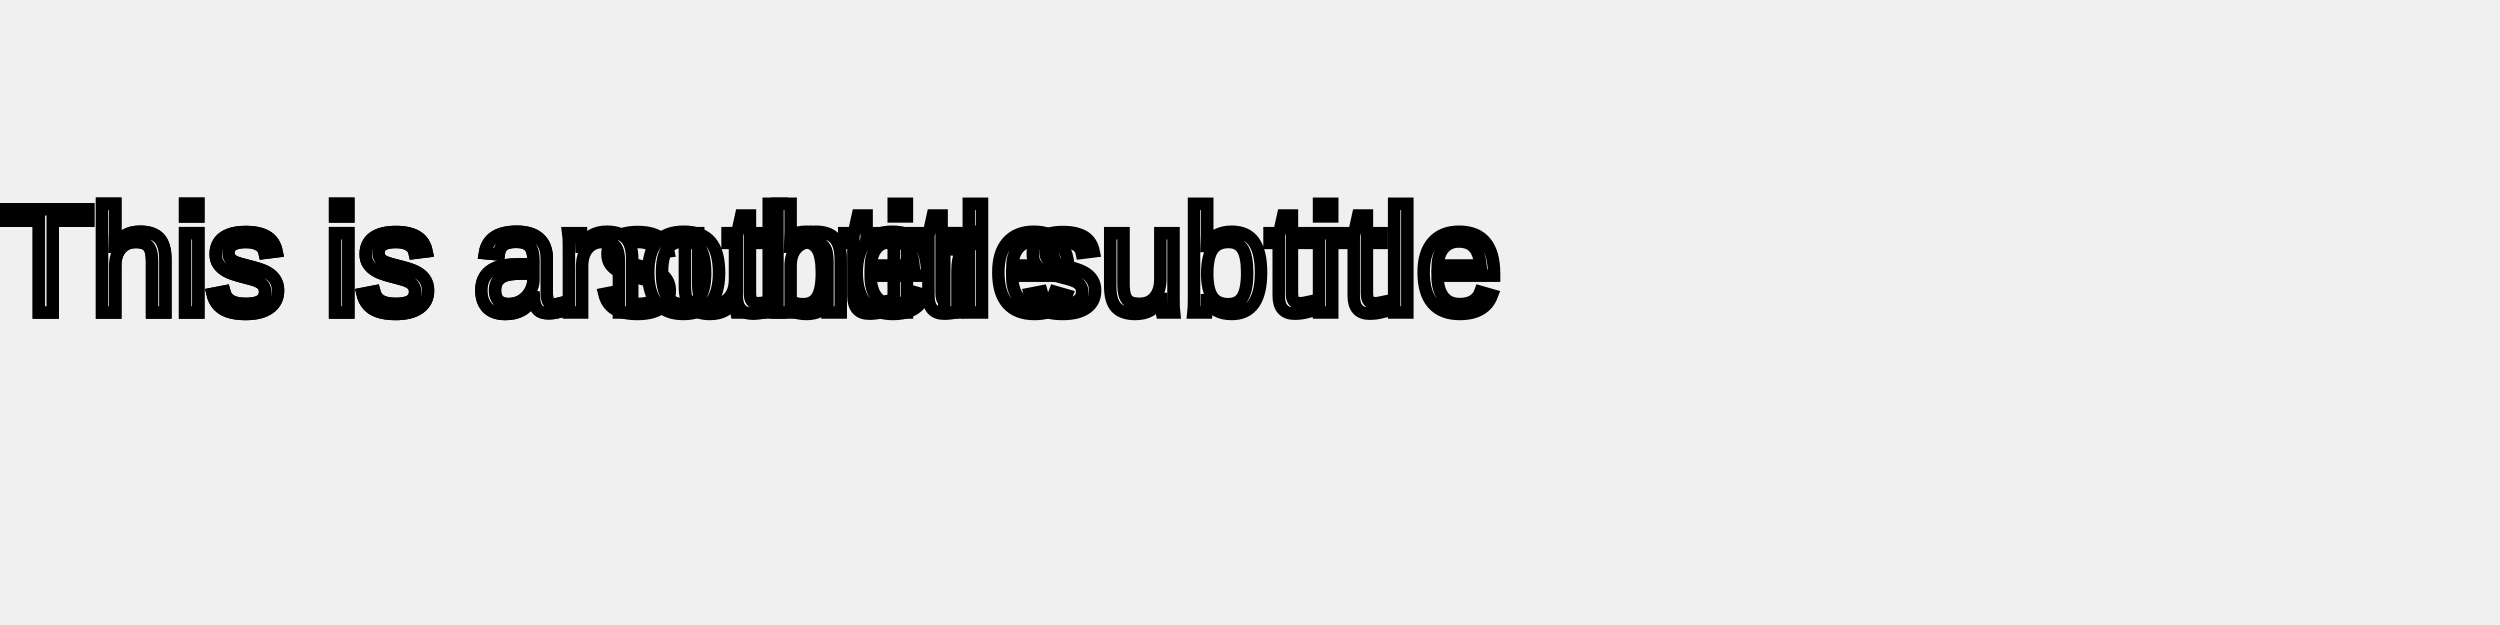
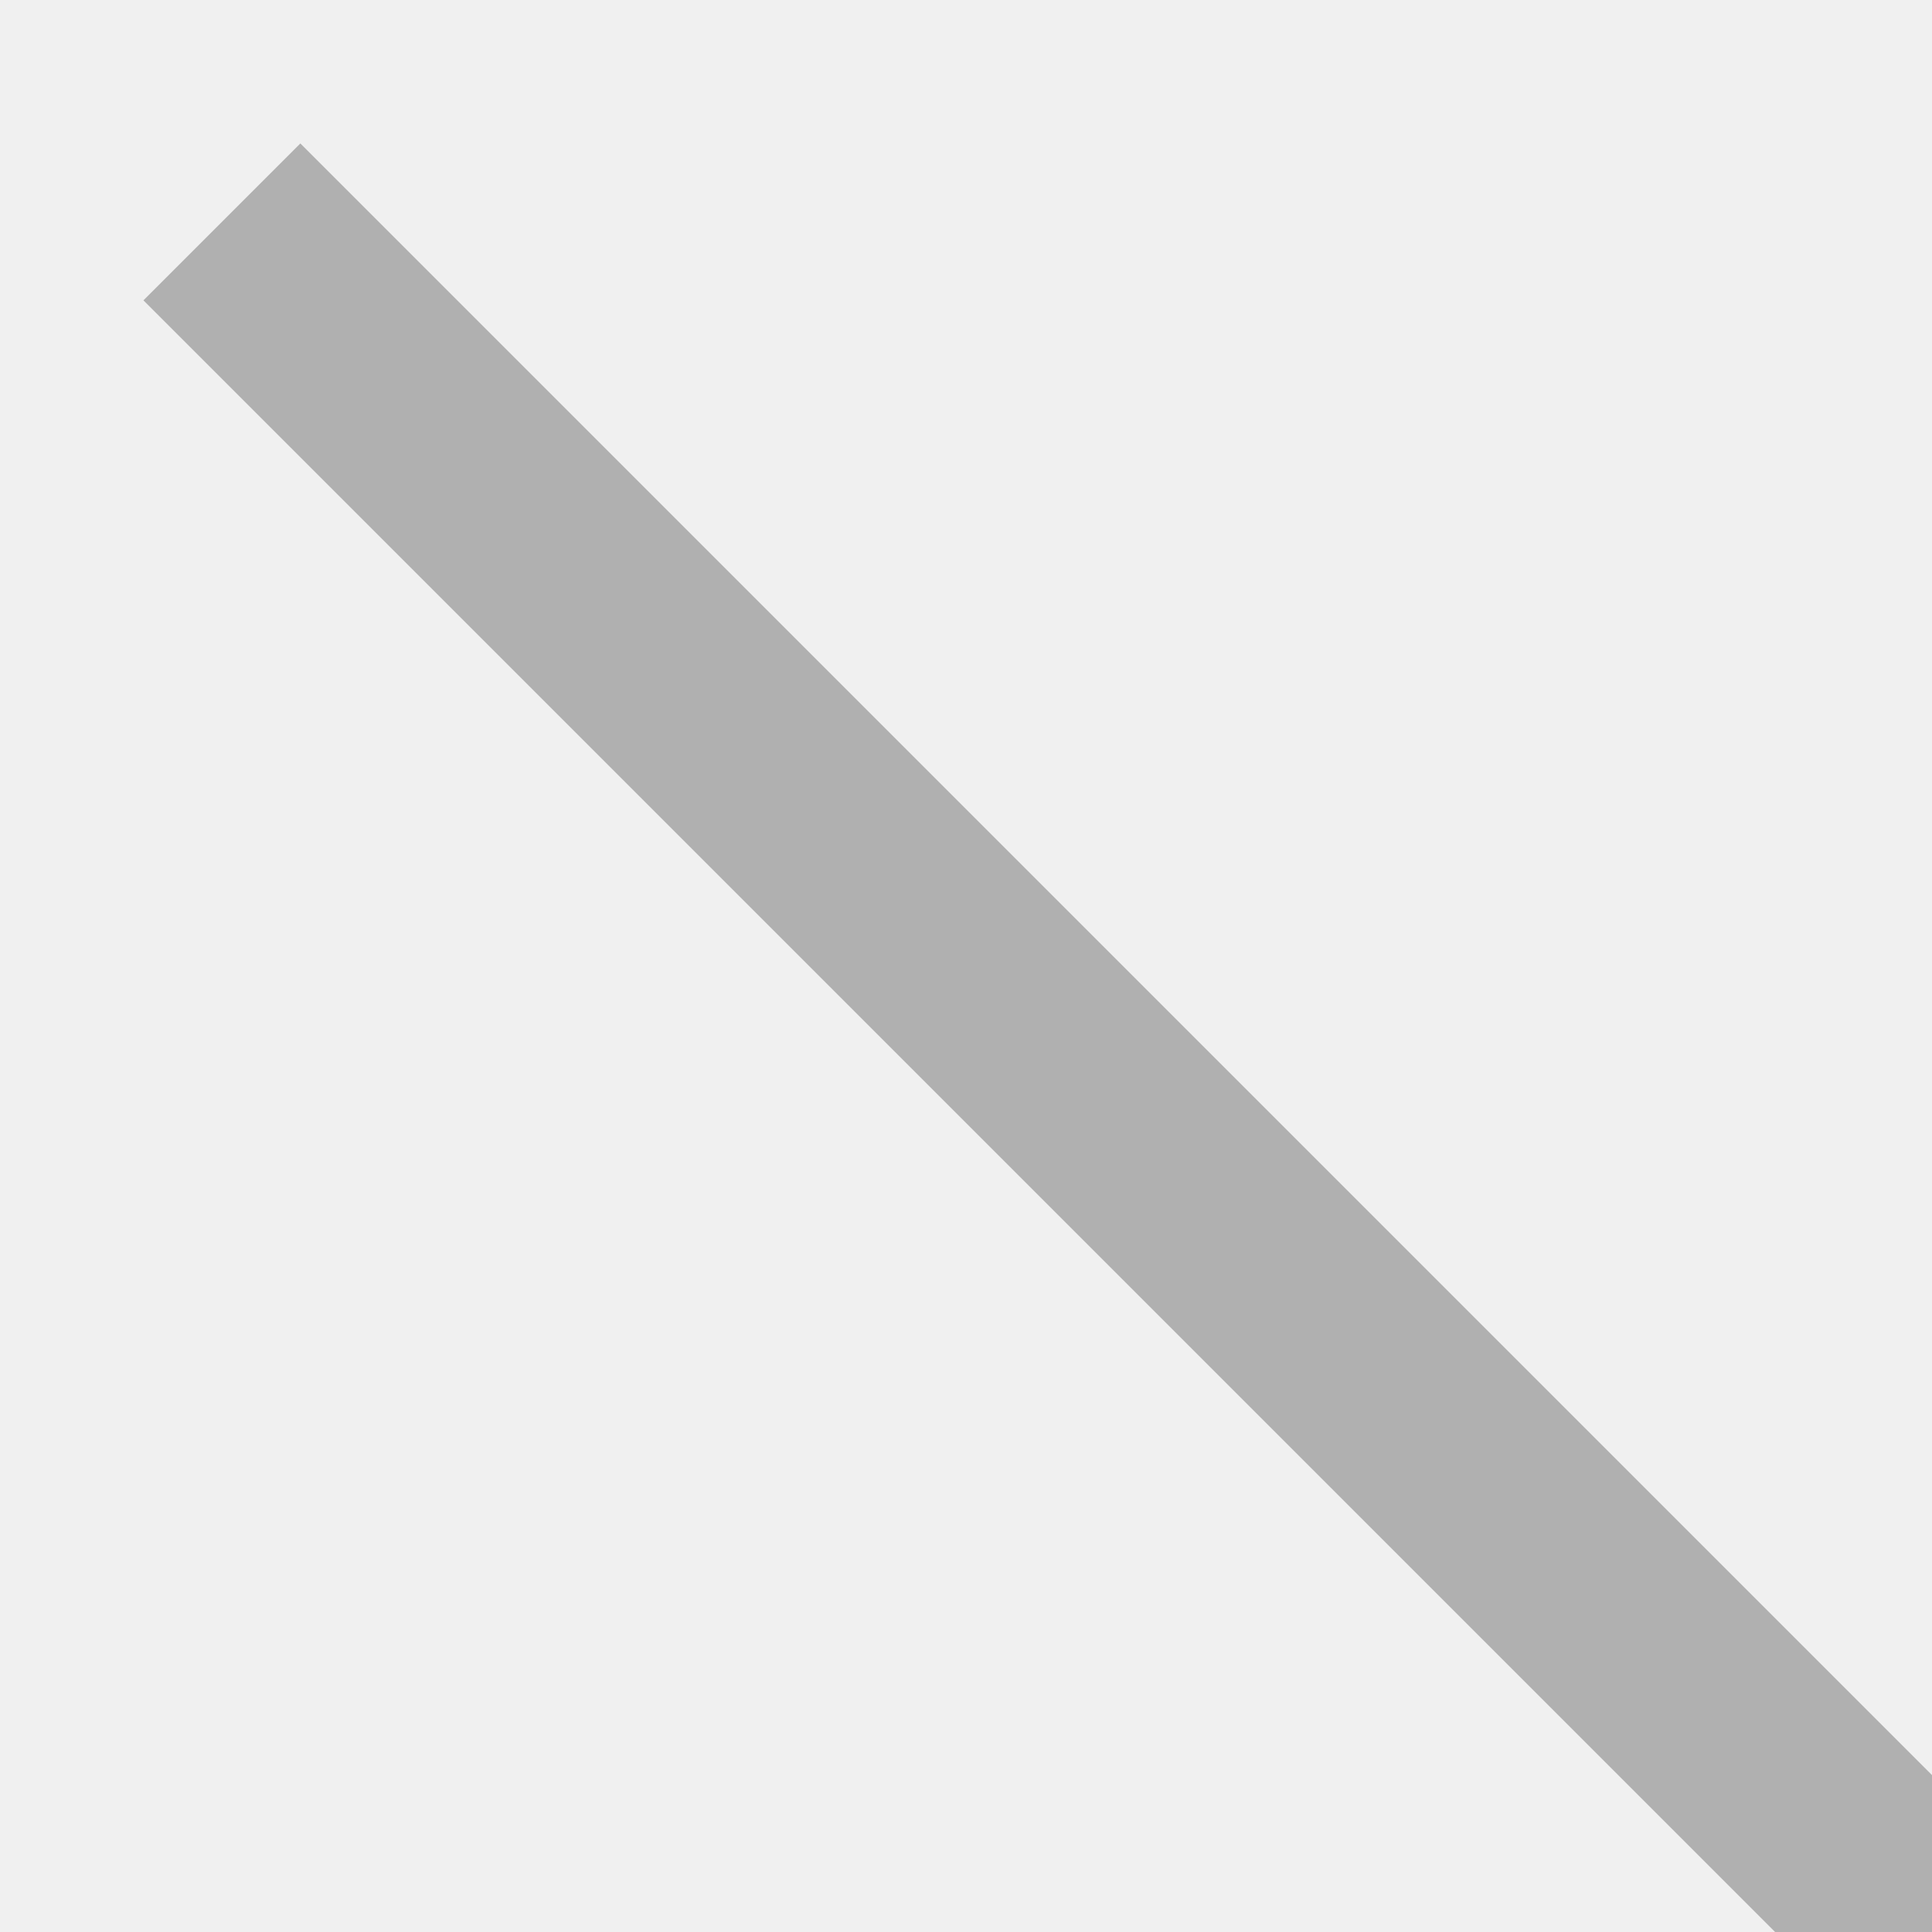
- <svg viewBox="0 0 400 100">
+ <svg view-box="0 0 25 25">
  <defs>
-     <style>
-       
-         text {
-           font-size: 24px;
-           font-family: Arial, sans-serif;
-           fill: #ffffff;
-           stroke: #000000;
-           stroke-width: 2;
-         }
-       
-     </style>
+     <marker id="triangle" markerUnits="strokeWidth" markerWidth="5" markerHeight="4" refX="0" refY="2" orient="auto">
+       <path fill="rgba(80,80,80,0.4)" stroke="none" d="M 0 0 L 5 2 L 0 4 z" />
+     </marker>
  </defs>
-   <text x="0" y="50" class="subtitle" data-start="0" data-end="5">
-     This is a subtitle
-   </text>
-   <text x="0" y="50" class="subtitle" data-start="5" data-end="10">
-     This is another subtitle
-   </text>
+   <path d="M 2,2 L 18,18" stroke="rgba(80,80,80,0.4)" stroke-width="2" style="marker-end: url(#triangle);" />
</svg>
